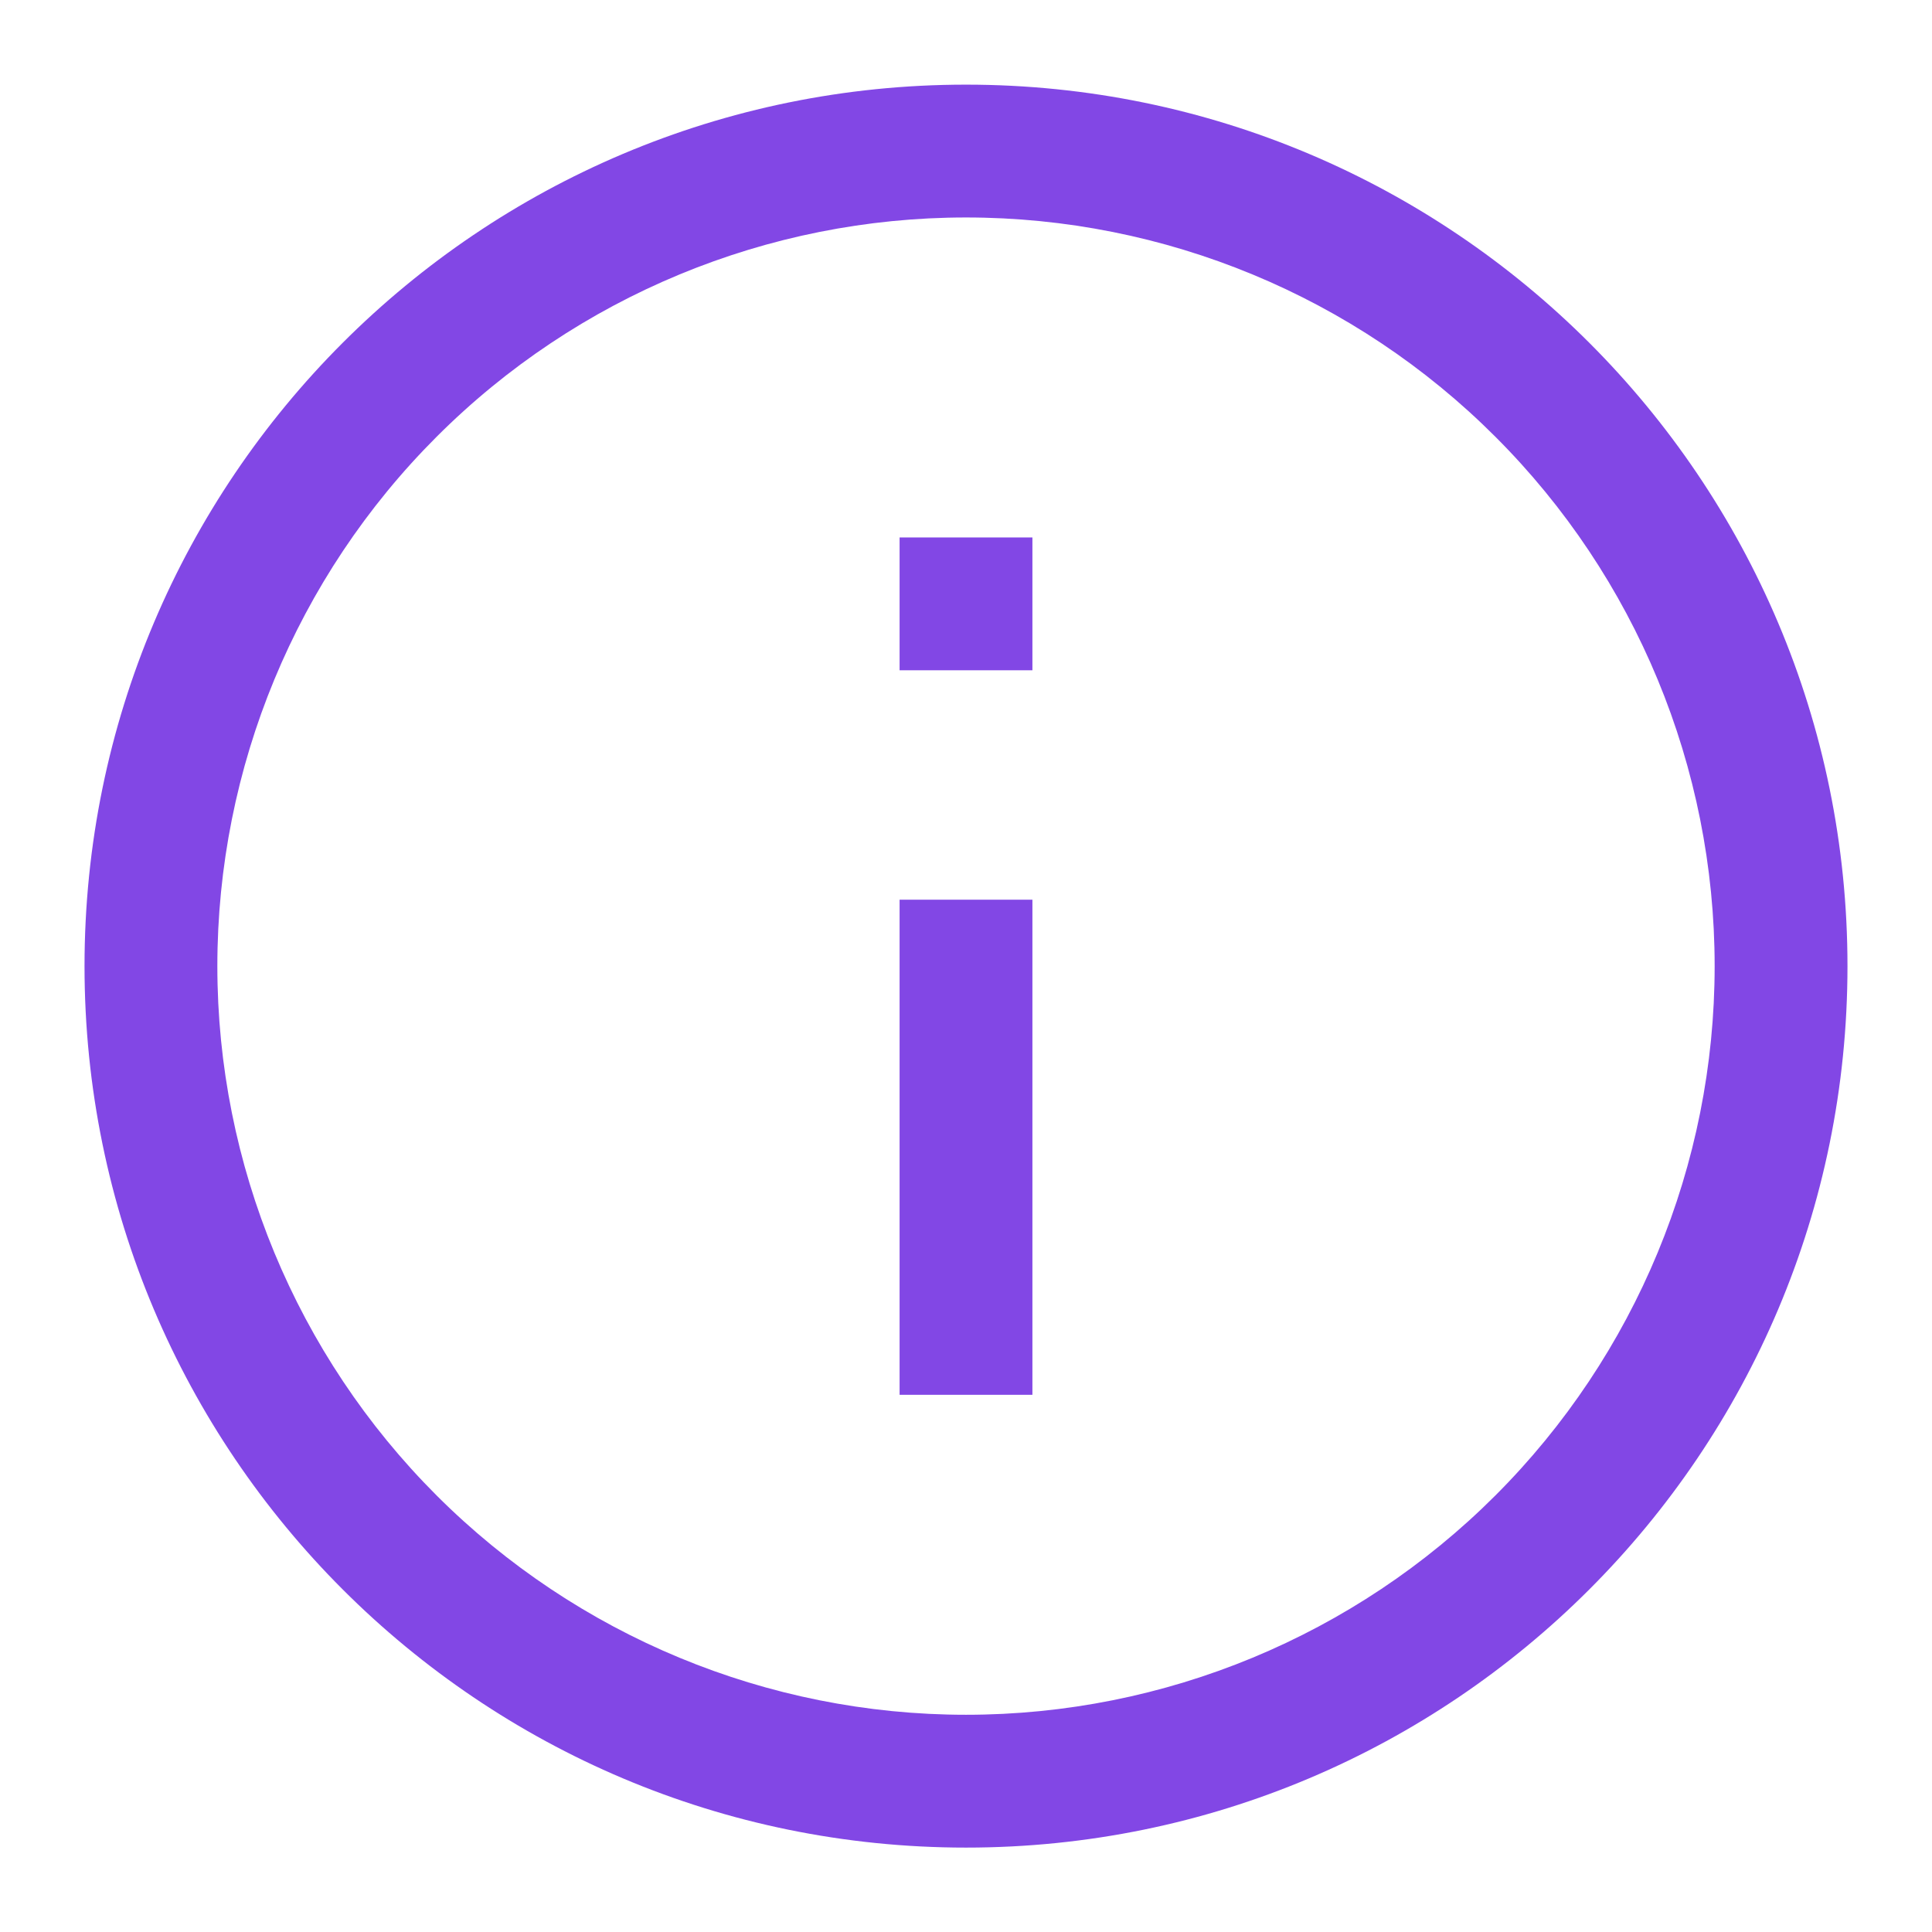
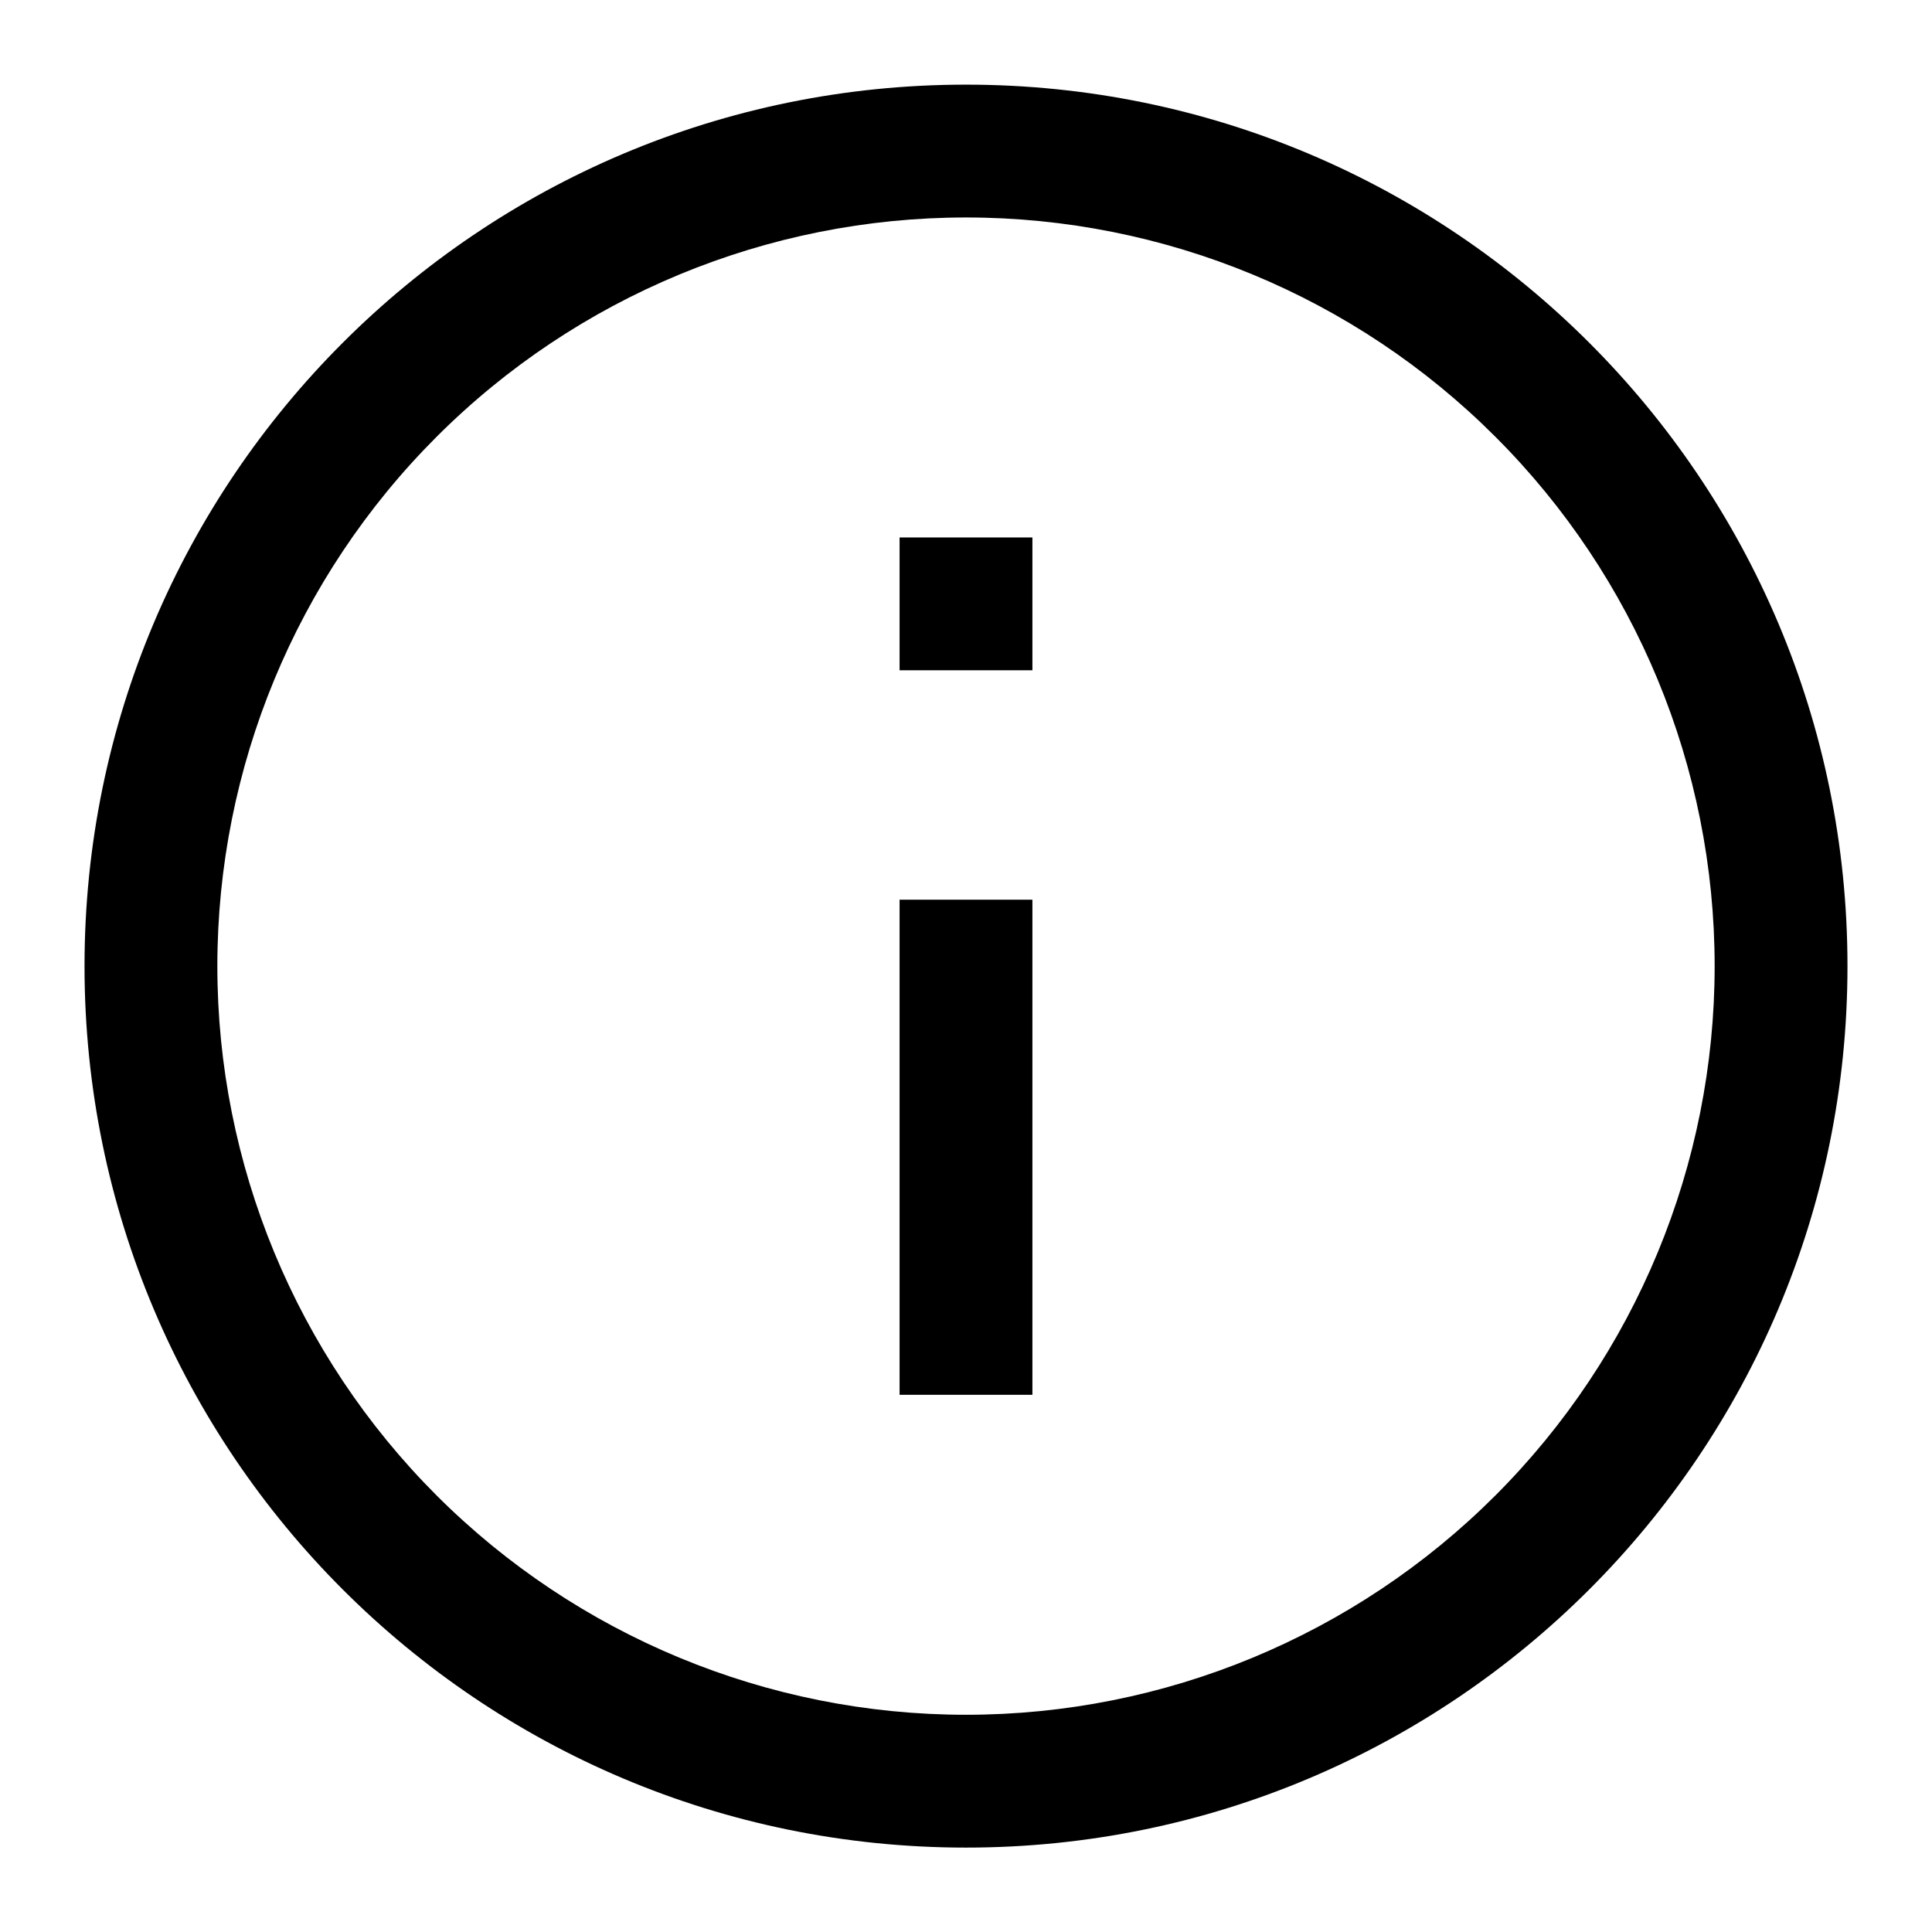
<svg xmlns="http://www.w3.org/2000/svg" width="16" height="16" viewBox="0 0 16 16" fill="none">
-   <path fill-rule="evenodd" clip-rule="evenodd" d="M0.7 8.001C0.7 3.969 3.968 0.701 8 0.701C12.032 0.701 15.3 3.969 15.3 8.001C15.3 12.033 12.032 15.301 8 15.301C3.968 15.301 0.7 12.033 0.7 8.001ZM8 1.801C6.356 1.801 4.779 2.454 3.616 3.617C2.453 4.779 1.8 6.356 1.8 8.001C1.8 9.645 2.453 11.222 3.616 12.385C4.779 13.547 6.356 14.201 8 14.201C9.645 14.201 11.222 13.547 12.384 12.385C13.547 11.222 14.2 9.645 14.2 8.001C14.2 6.356 13.547 4.779 12.384 3.617C11.222 2.454 9.645 1.801 8 1.801ZM7.45 5.551V4.451H8.55V5.551H7.45ZM7.45 11.551V7.451H8.55V11.551H7.45Z" fill="#8247E5" />
+   <path fill-rule="evenodd" clip-rule="evenodd" d="M0.7 8.001C0.7 3.969 3.968 0.701 8 0.701C12.032 0.701 15.3 3.969 15.3 8.001C15.3 12.033 12.032 15.301 8 15.301C3.968 15.301 0.7 12.033 0.7 8.001ZM8 1.801C6.356 1.801 4.779 2.454 3.616 3.617C2.453 4.779 1.8 6.356 1.8 8.001C1.8 9.645 2.453 11.222 3.616 12.385C4.779 13.547 6.356 14.201 8 14.201C9.645 14.201 11.222 13.547 12.384 12.385C13.547 11.222 14.2 9.645 14.2 8.001C14.2 6.356 13.547 4.779 12.384 3.617C11.222 2.454 9.645 1.801 8 1.801ZM7.45 5.551V4.451H8.55V5.551H7.45ZM7.45 11.551V7.451H8.55V11.551H7.45Z" fill="currentColor" />
</svg>
